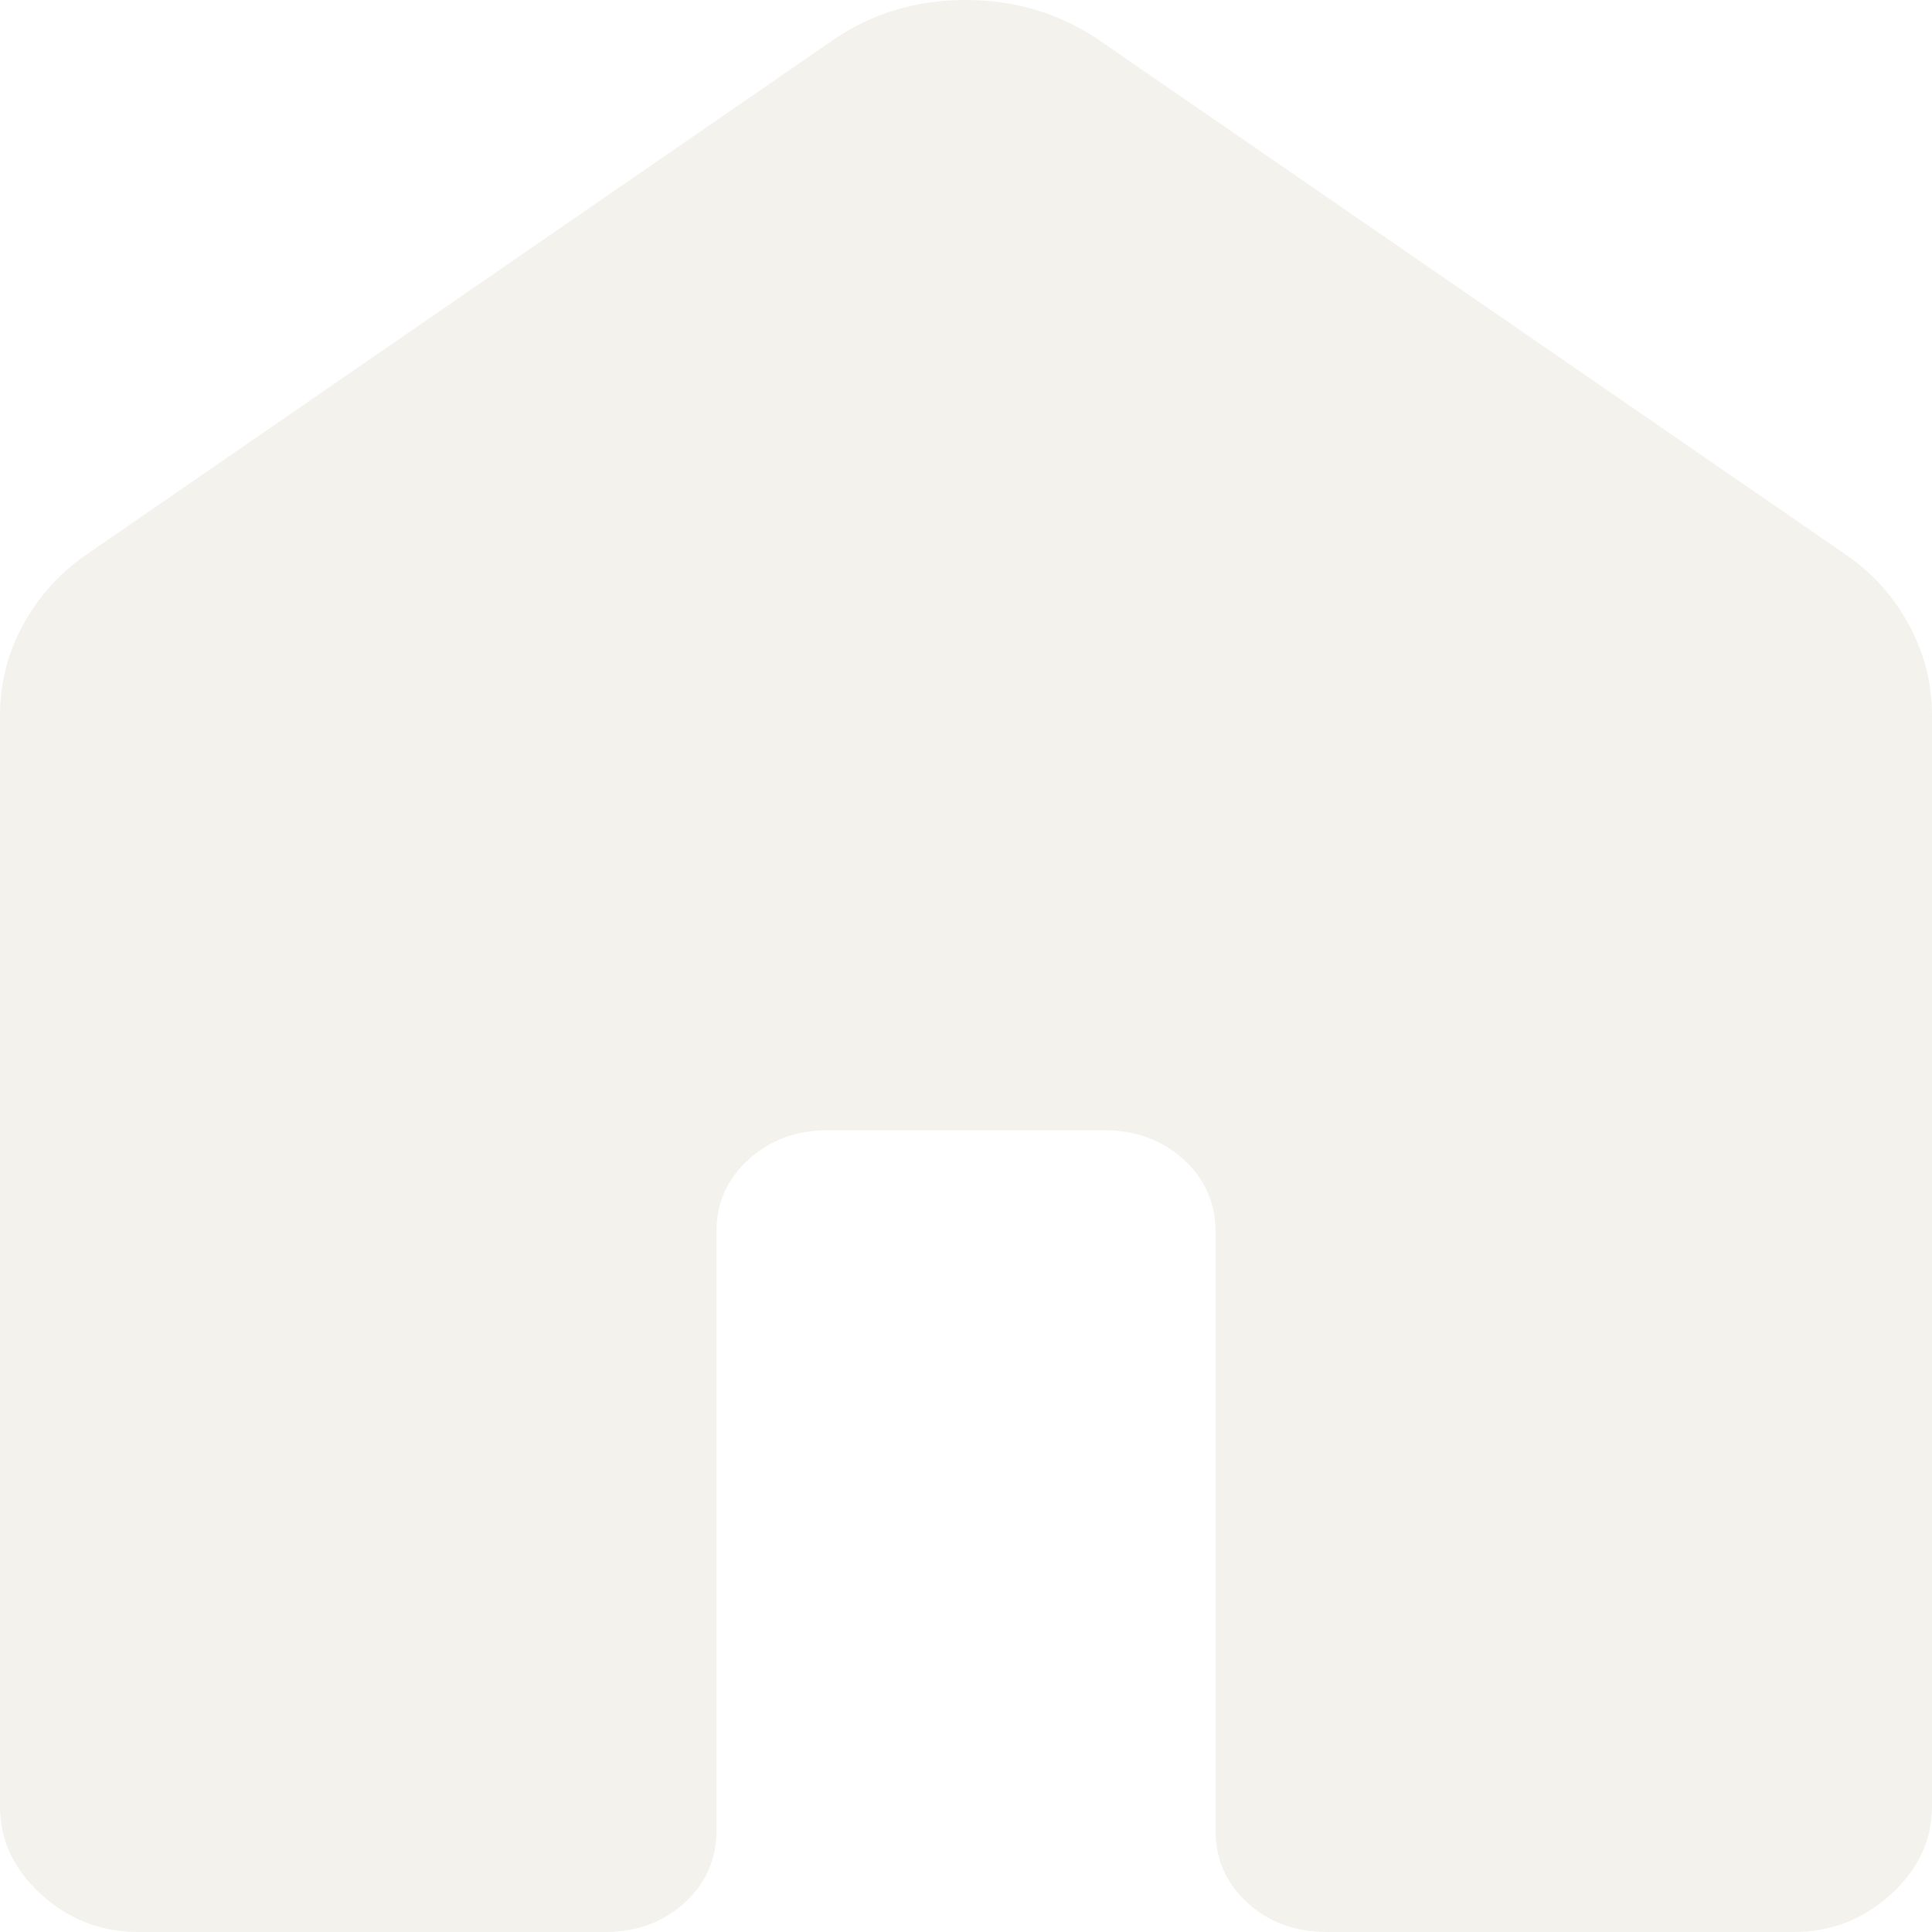
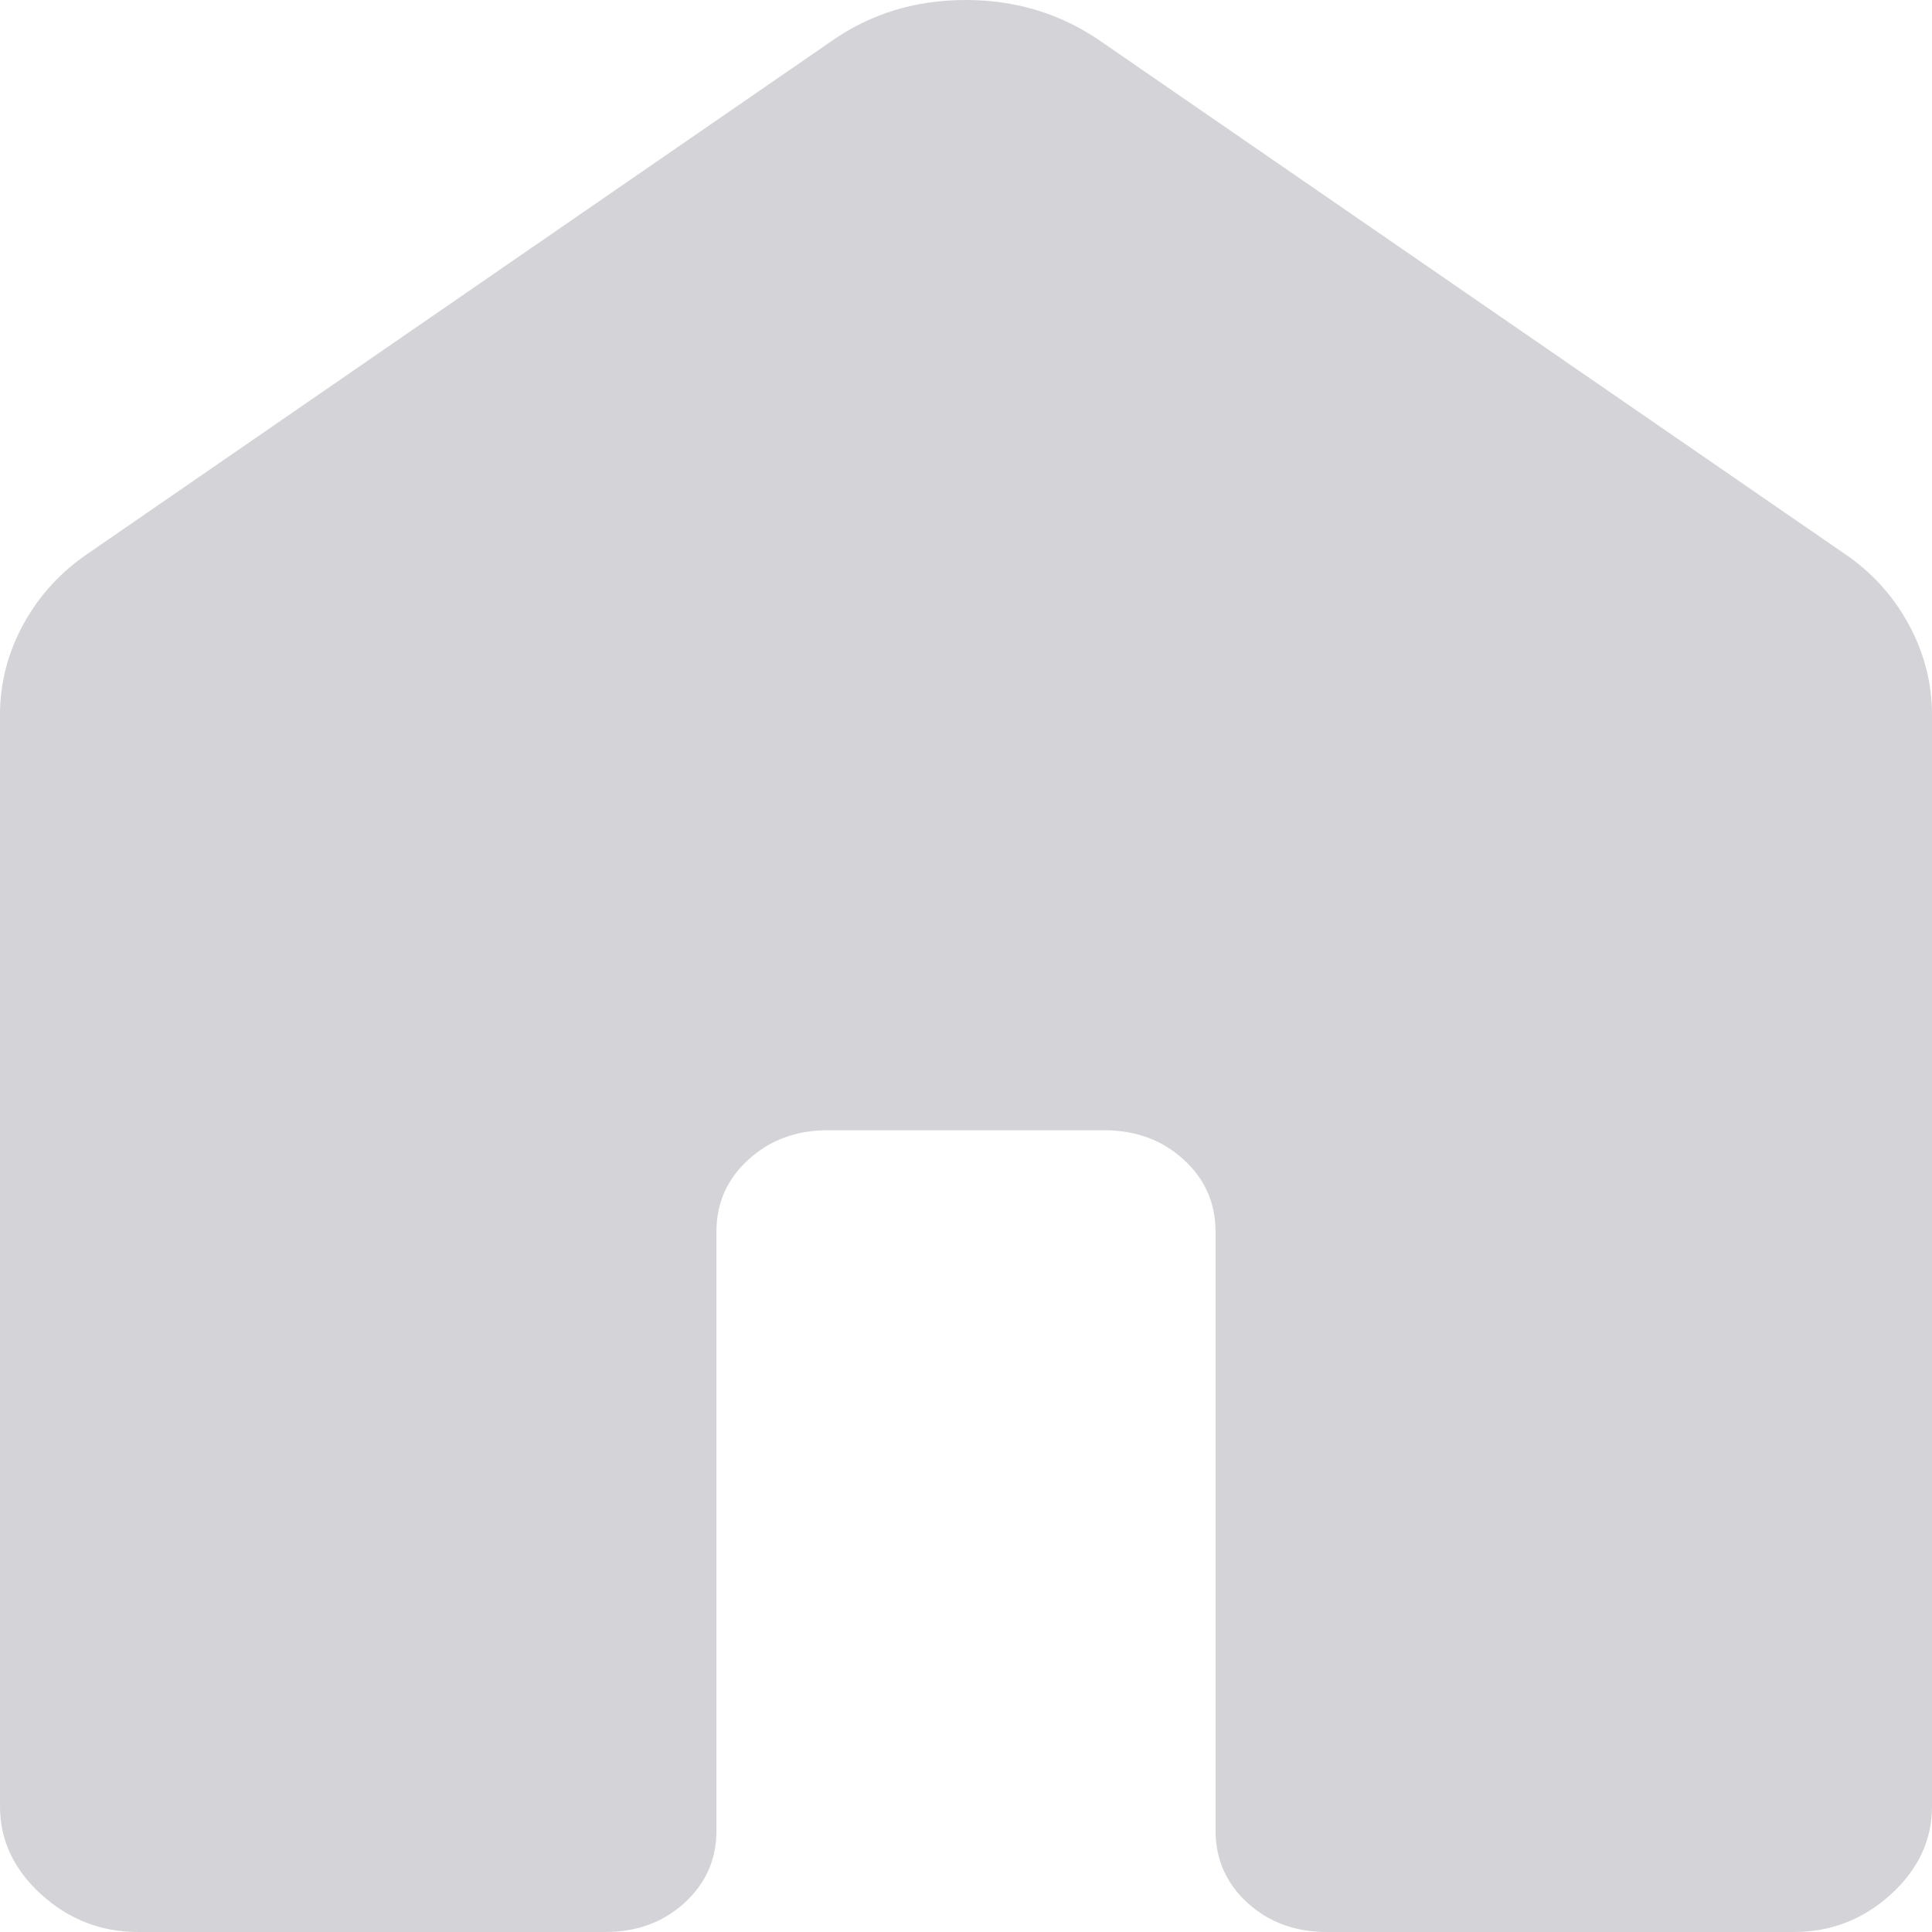
<svg xmlns="http://www.w3.org/2000/svg" width="18" height="18" viewBox="0 0 18 18" fill="none">
-   <path d="M0 16.83V6.661C0 6.361 0.074 6.078 0.221 5.81C0.369 5.543 0.572 5.322 0.831 5.149L7.754 0.378C8.117 0.126 8.531 0 8.996 0C9.462 0 9.878 0.126 10.246 0.378L17.169 5.148C17.429 5.321 17.632 5.542 17.779 5.81C17.926 6.078 18 6.361 18 6.661V16.83C18 17.144 17.872 17.417 17.616 17.65C17.359 17.883 17.059 18 16.714 18H12.363C12.069 18 11.822 17.91 11.623 17.729C11.424 17.547 11.325 17.322 11.325 17.055V11.475C11.325 11.207 11.225 10.983 11.026 10.802C10.827 10.621 10.58 10.53 10.286 10.53H7.714C7.42 10.53 7.174 10.621 6.975 10.802C6.775 10.983 6.675 11.207 6.675 11.475V17.056C6.675 17.323 6.576 17.548 6.377 17.729C6.178 17.91 5.932 18 5.638 18H1.286C0.941 18 0.641 17.883 0.384 17.65C0.128 17.417 0 17.144 0 16.83Z" fill="#F4F2ED" />
+   <path d="M0 16.83V6.661C0 6.361 0.074 6.078 0.221 5.81C0.369 5.543 0.572 5.322 0.831 5.149L7.754 0.378C8.117 0.126 8.531 0 8.996 0C9.462 0 9.878 0.126 10.246 0.378L17.169 5.148C17.429 5.321 17.632 5.542 17.779 5.81C17.926 6.078 18 6.361 18 6.661V16.83C18 17.144 17.872 17.417 17.616 17.65C17.359 17.883 17.059 18 16.714 18H12.363C12.069 18 11.822 17.91 11.623 17.729C11.424 17.547 11.325 17.322 11.325 17.055V11.475C11.325 11.207 11.225 10.983 11.026 10.802C10.827 10.621 10.58 10.53 10.286 10.53H7.714C7.42 10.53 7.174 10.621 6.975 10.802C6.775 10.983 6.675 11.207 6.675 11.475V17.056C6.675 17.323 6.576 17.548 6.377 17.729C6.178 17.91 5.932 18 5.638 18H1.286C0.941 18 0.641 17.883 0.384 17.65C0.128 17.417 0 17.144 0 16.83Z" fill="#d4d4d8" />
</svg>
